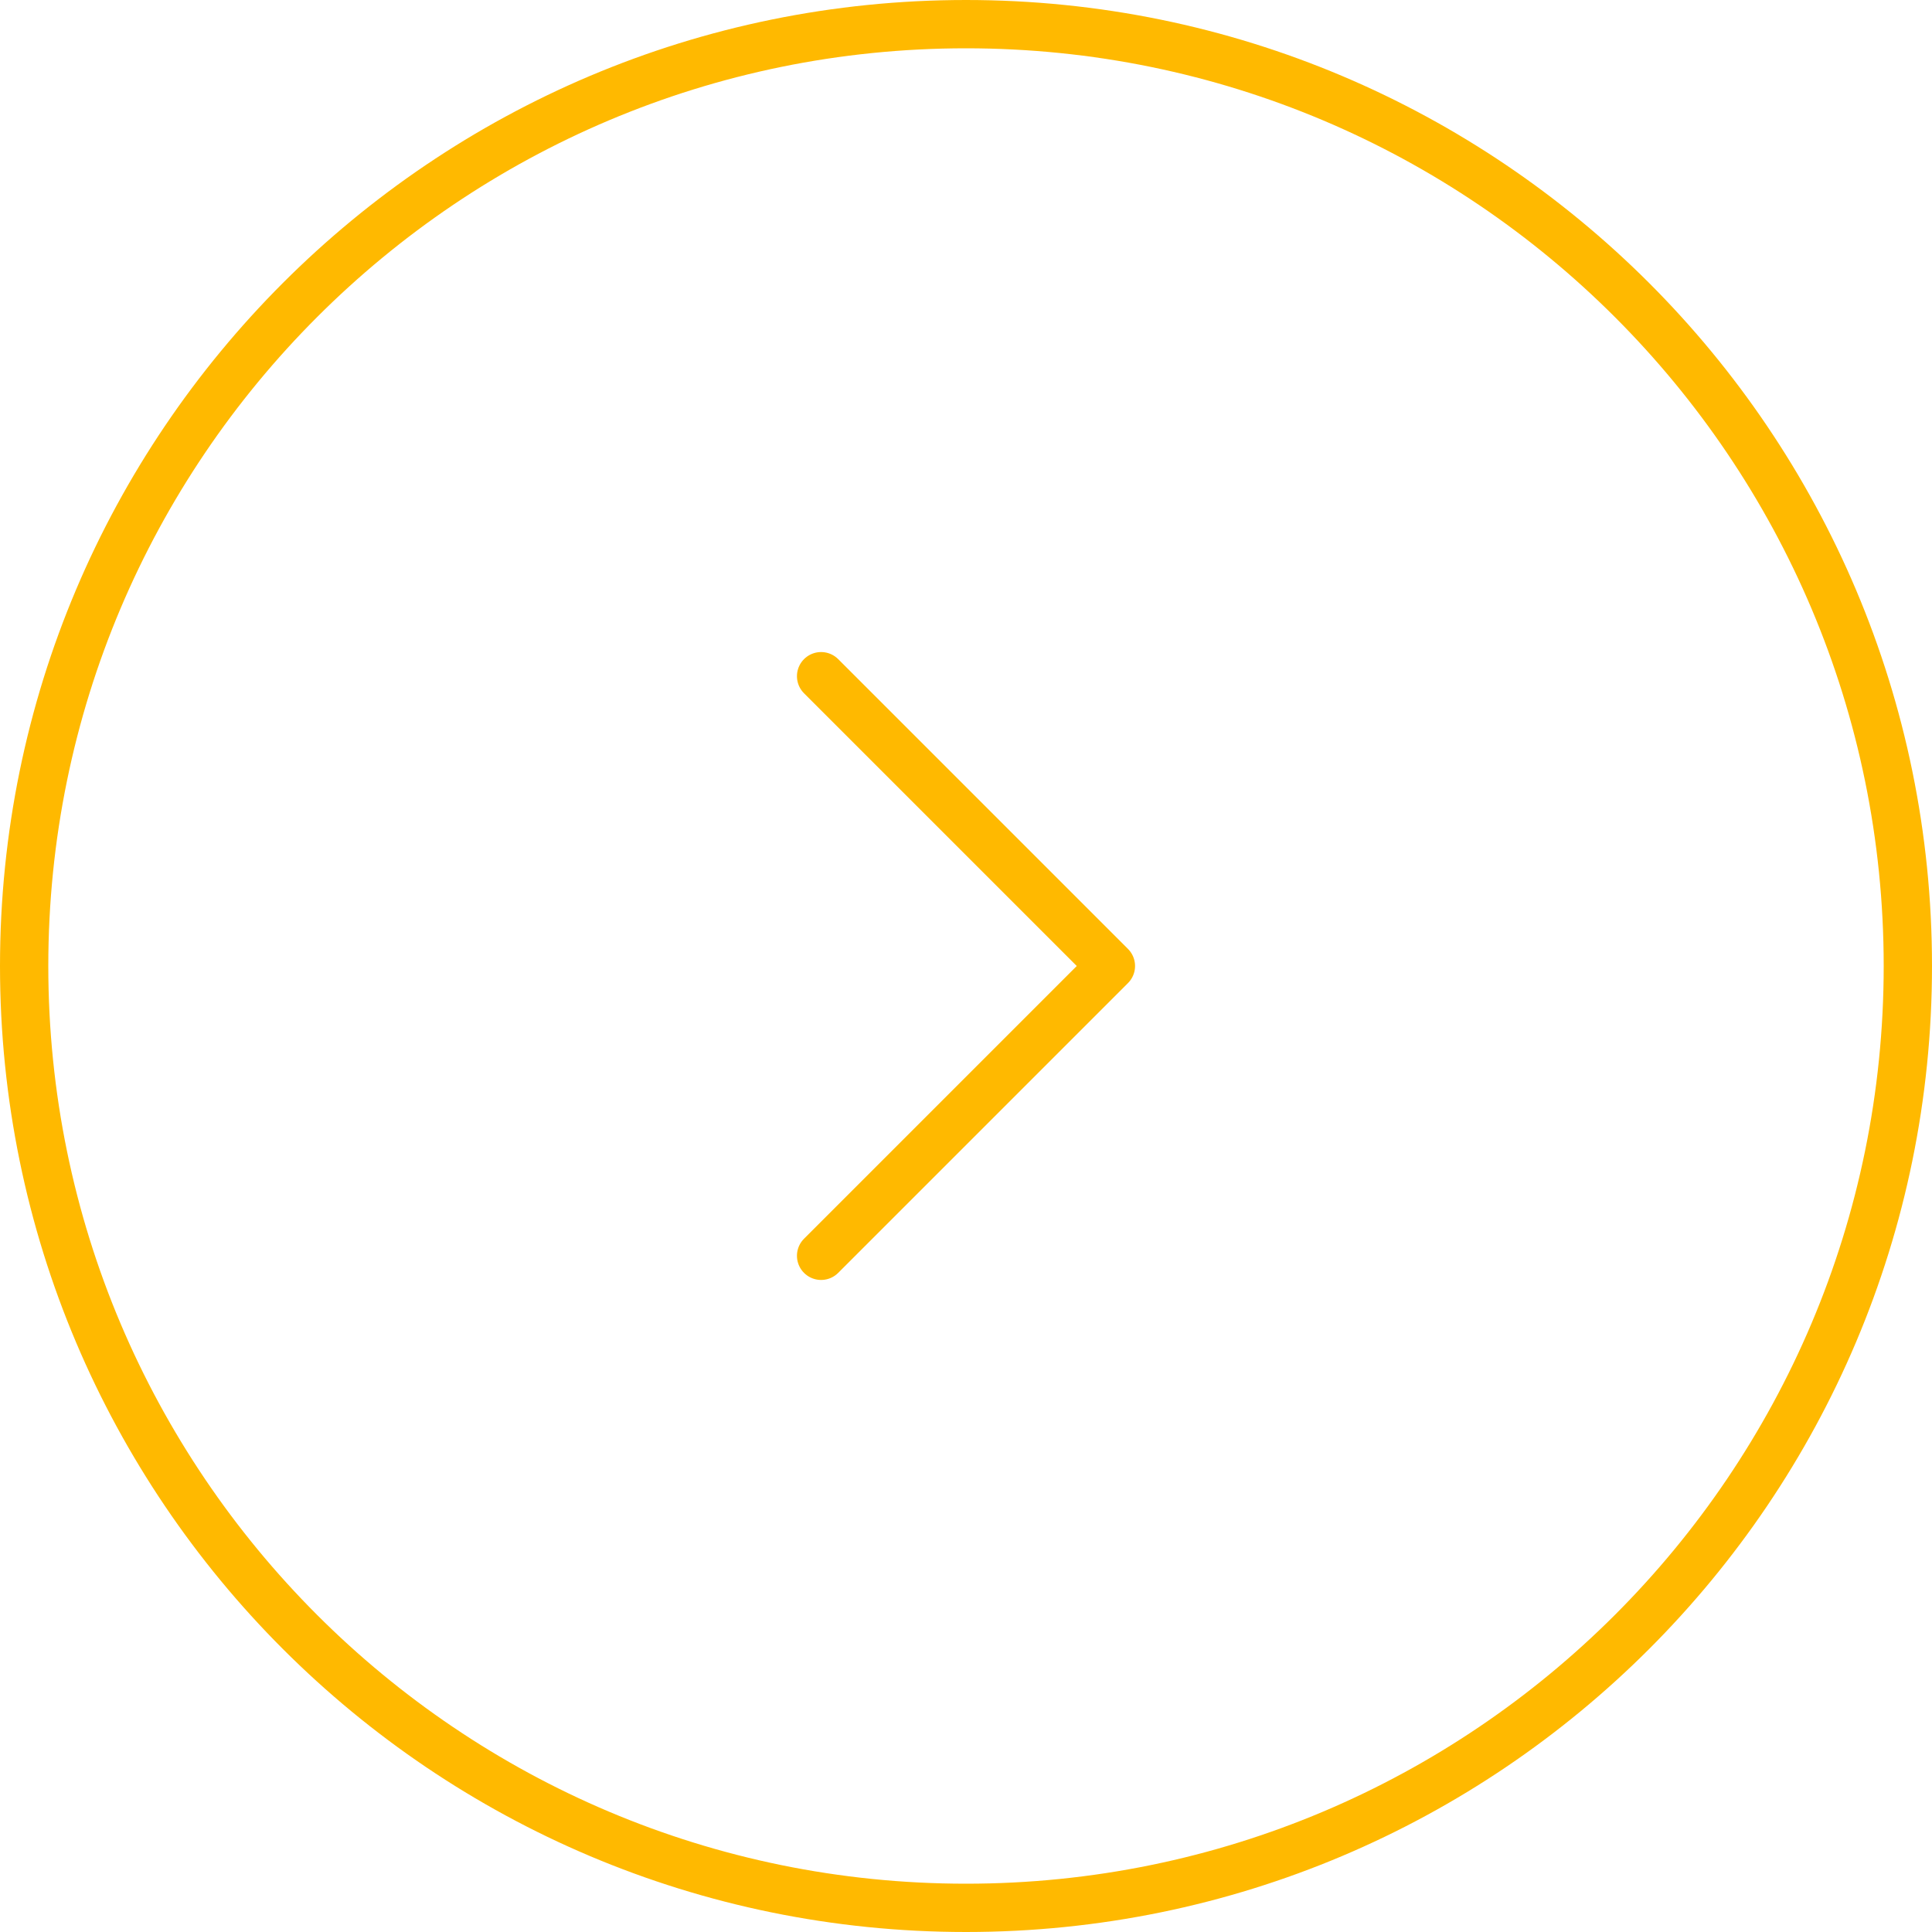
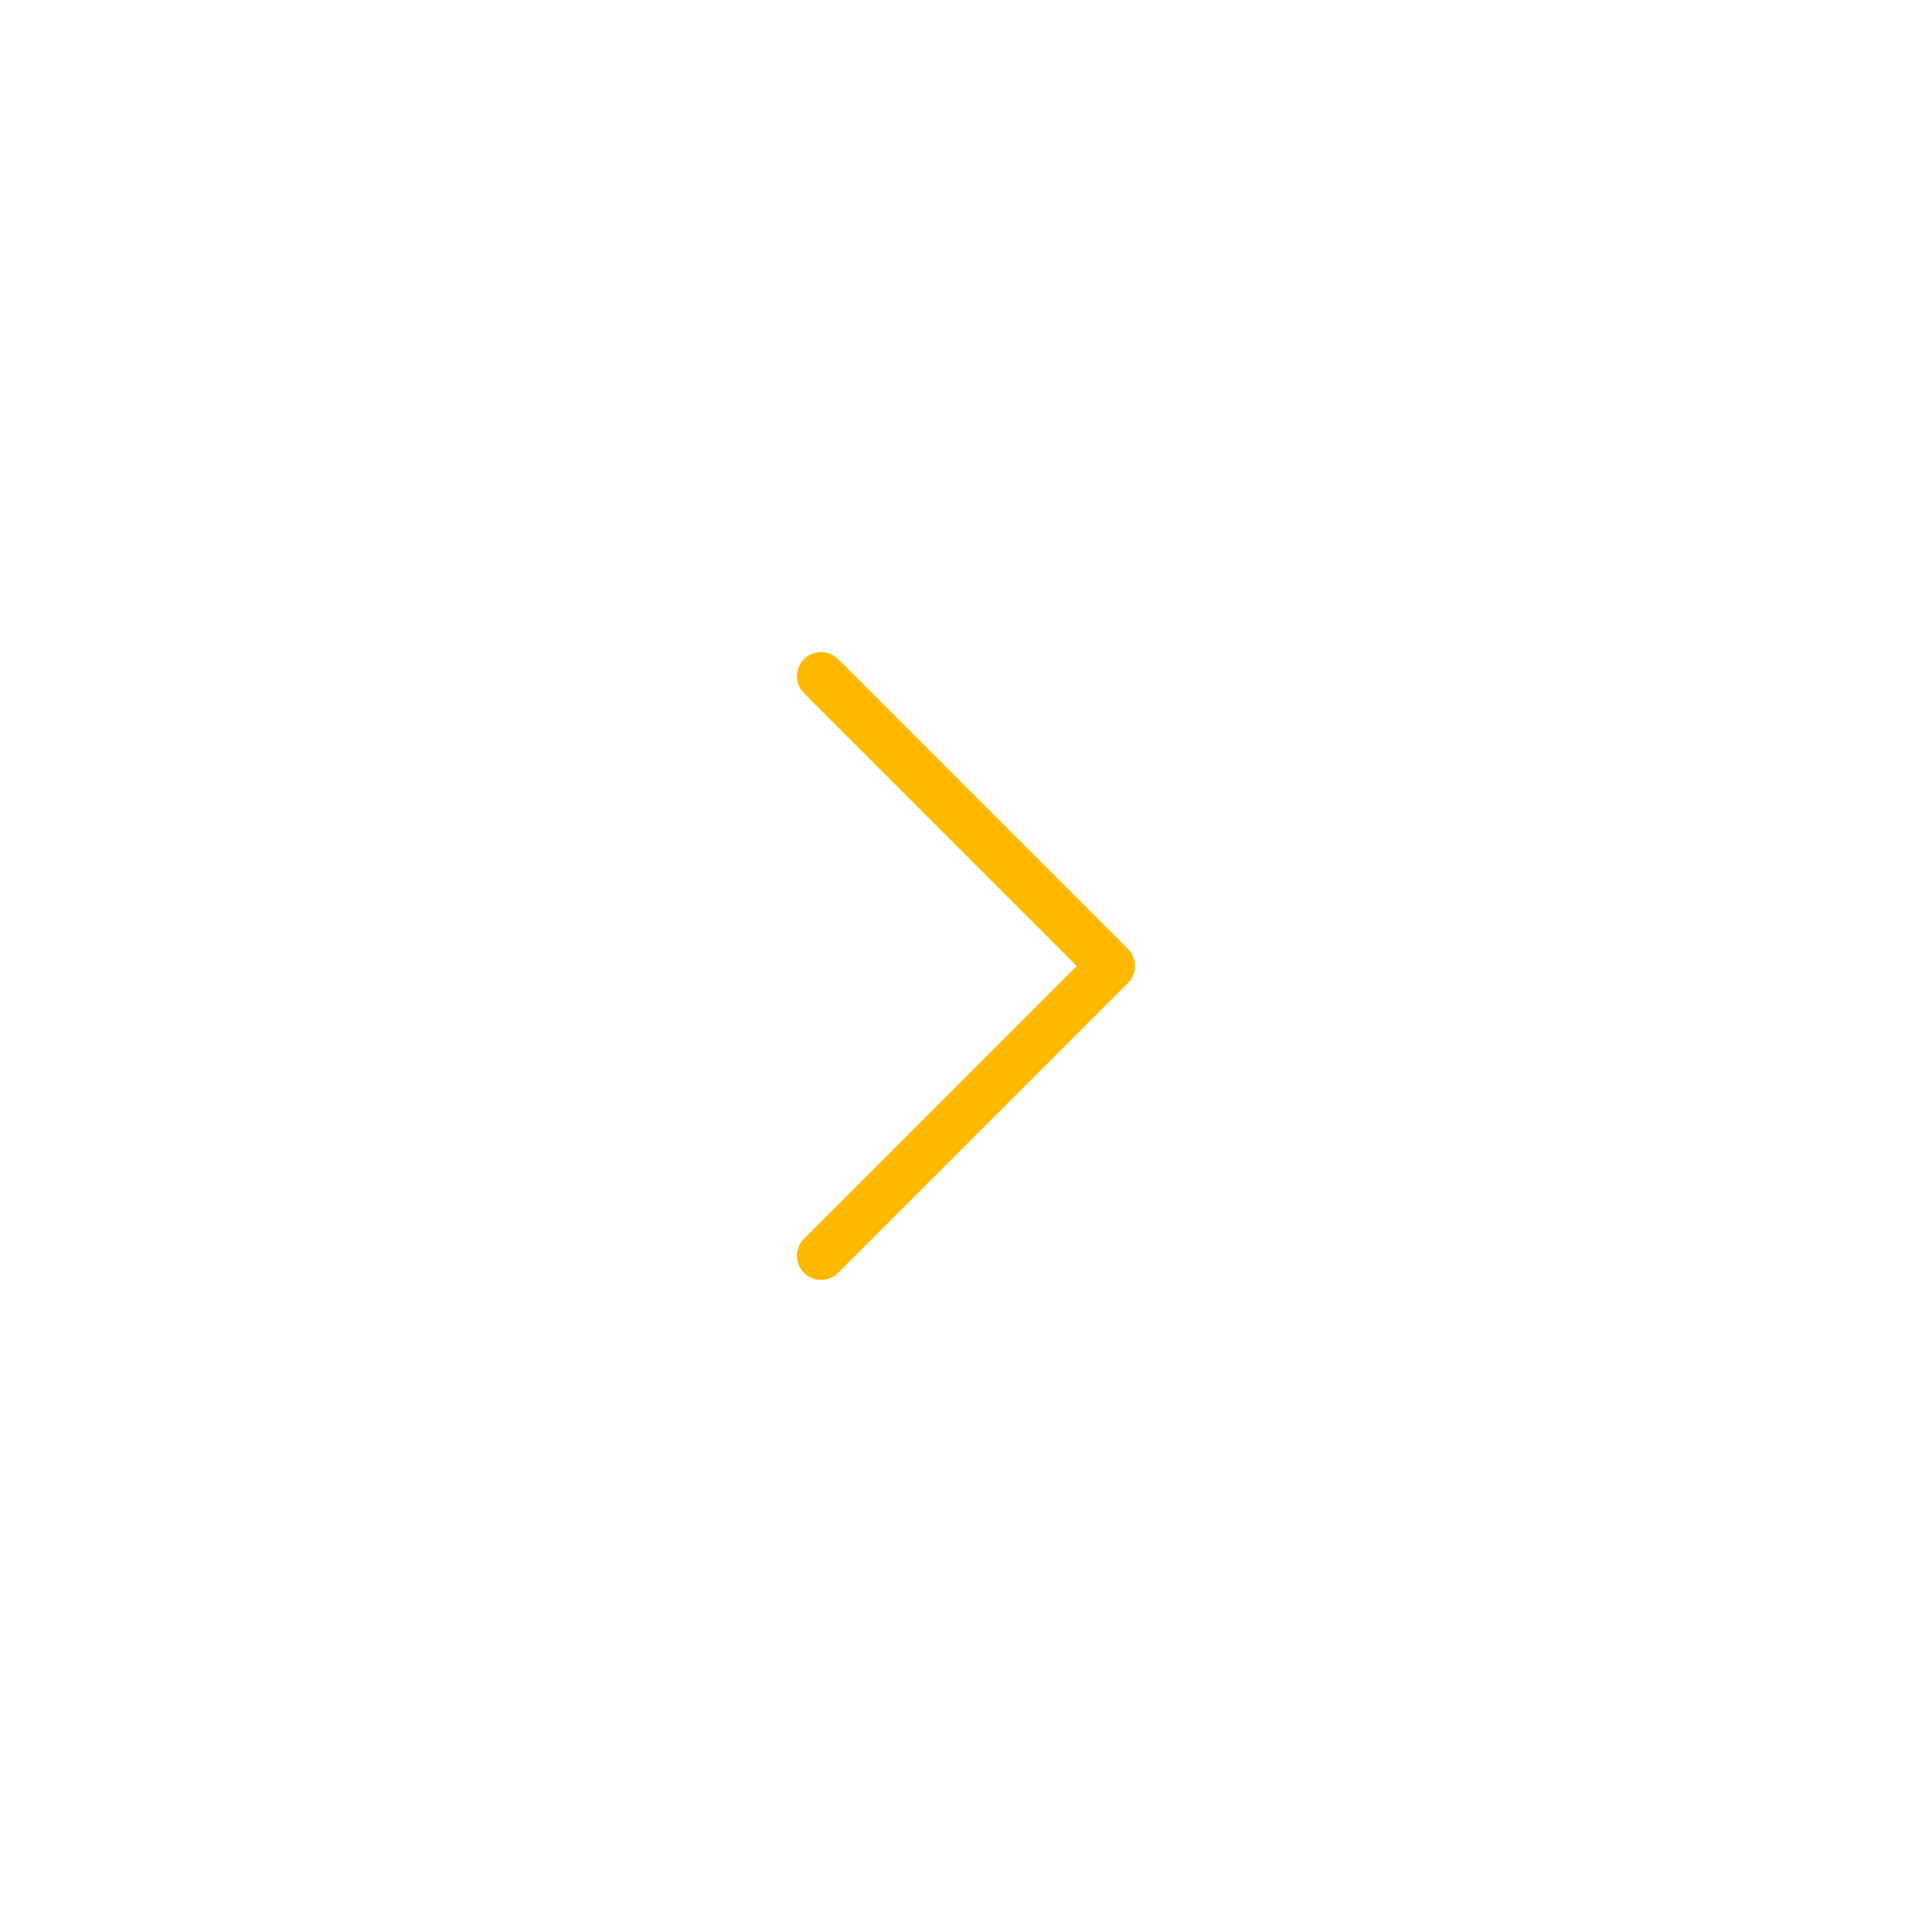
<svg xmlns="http://www.w3.org/2000/svg" width="40" height="40" viewBox="0 0 40 40" fill="none">
-   <circle cx="20" cy="20" r="19.5" stroke="#FFB900" />
  <path d="M17 14L23 20L17 26" stroke="#FFB900" stroke-linecap="round" stroke-linejoin="round" />
</svg>
